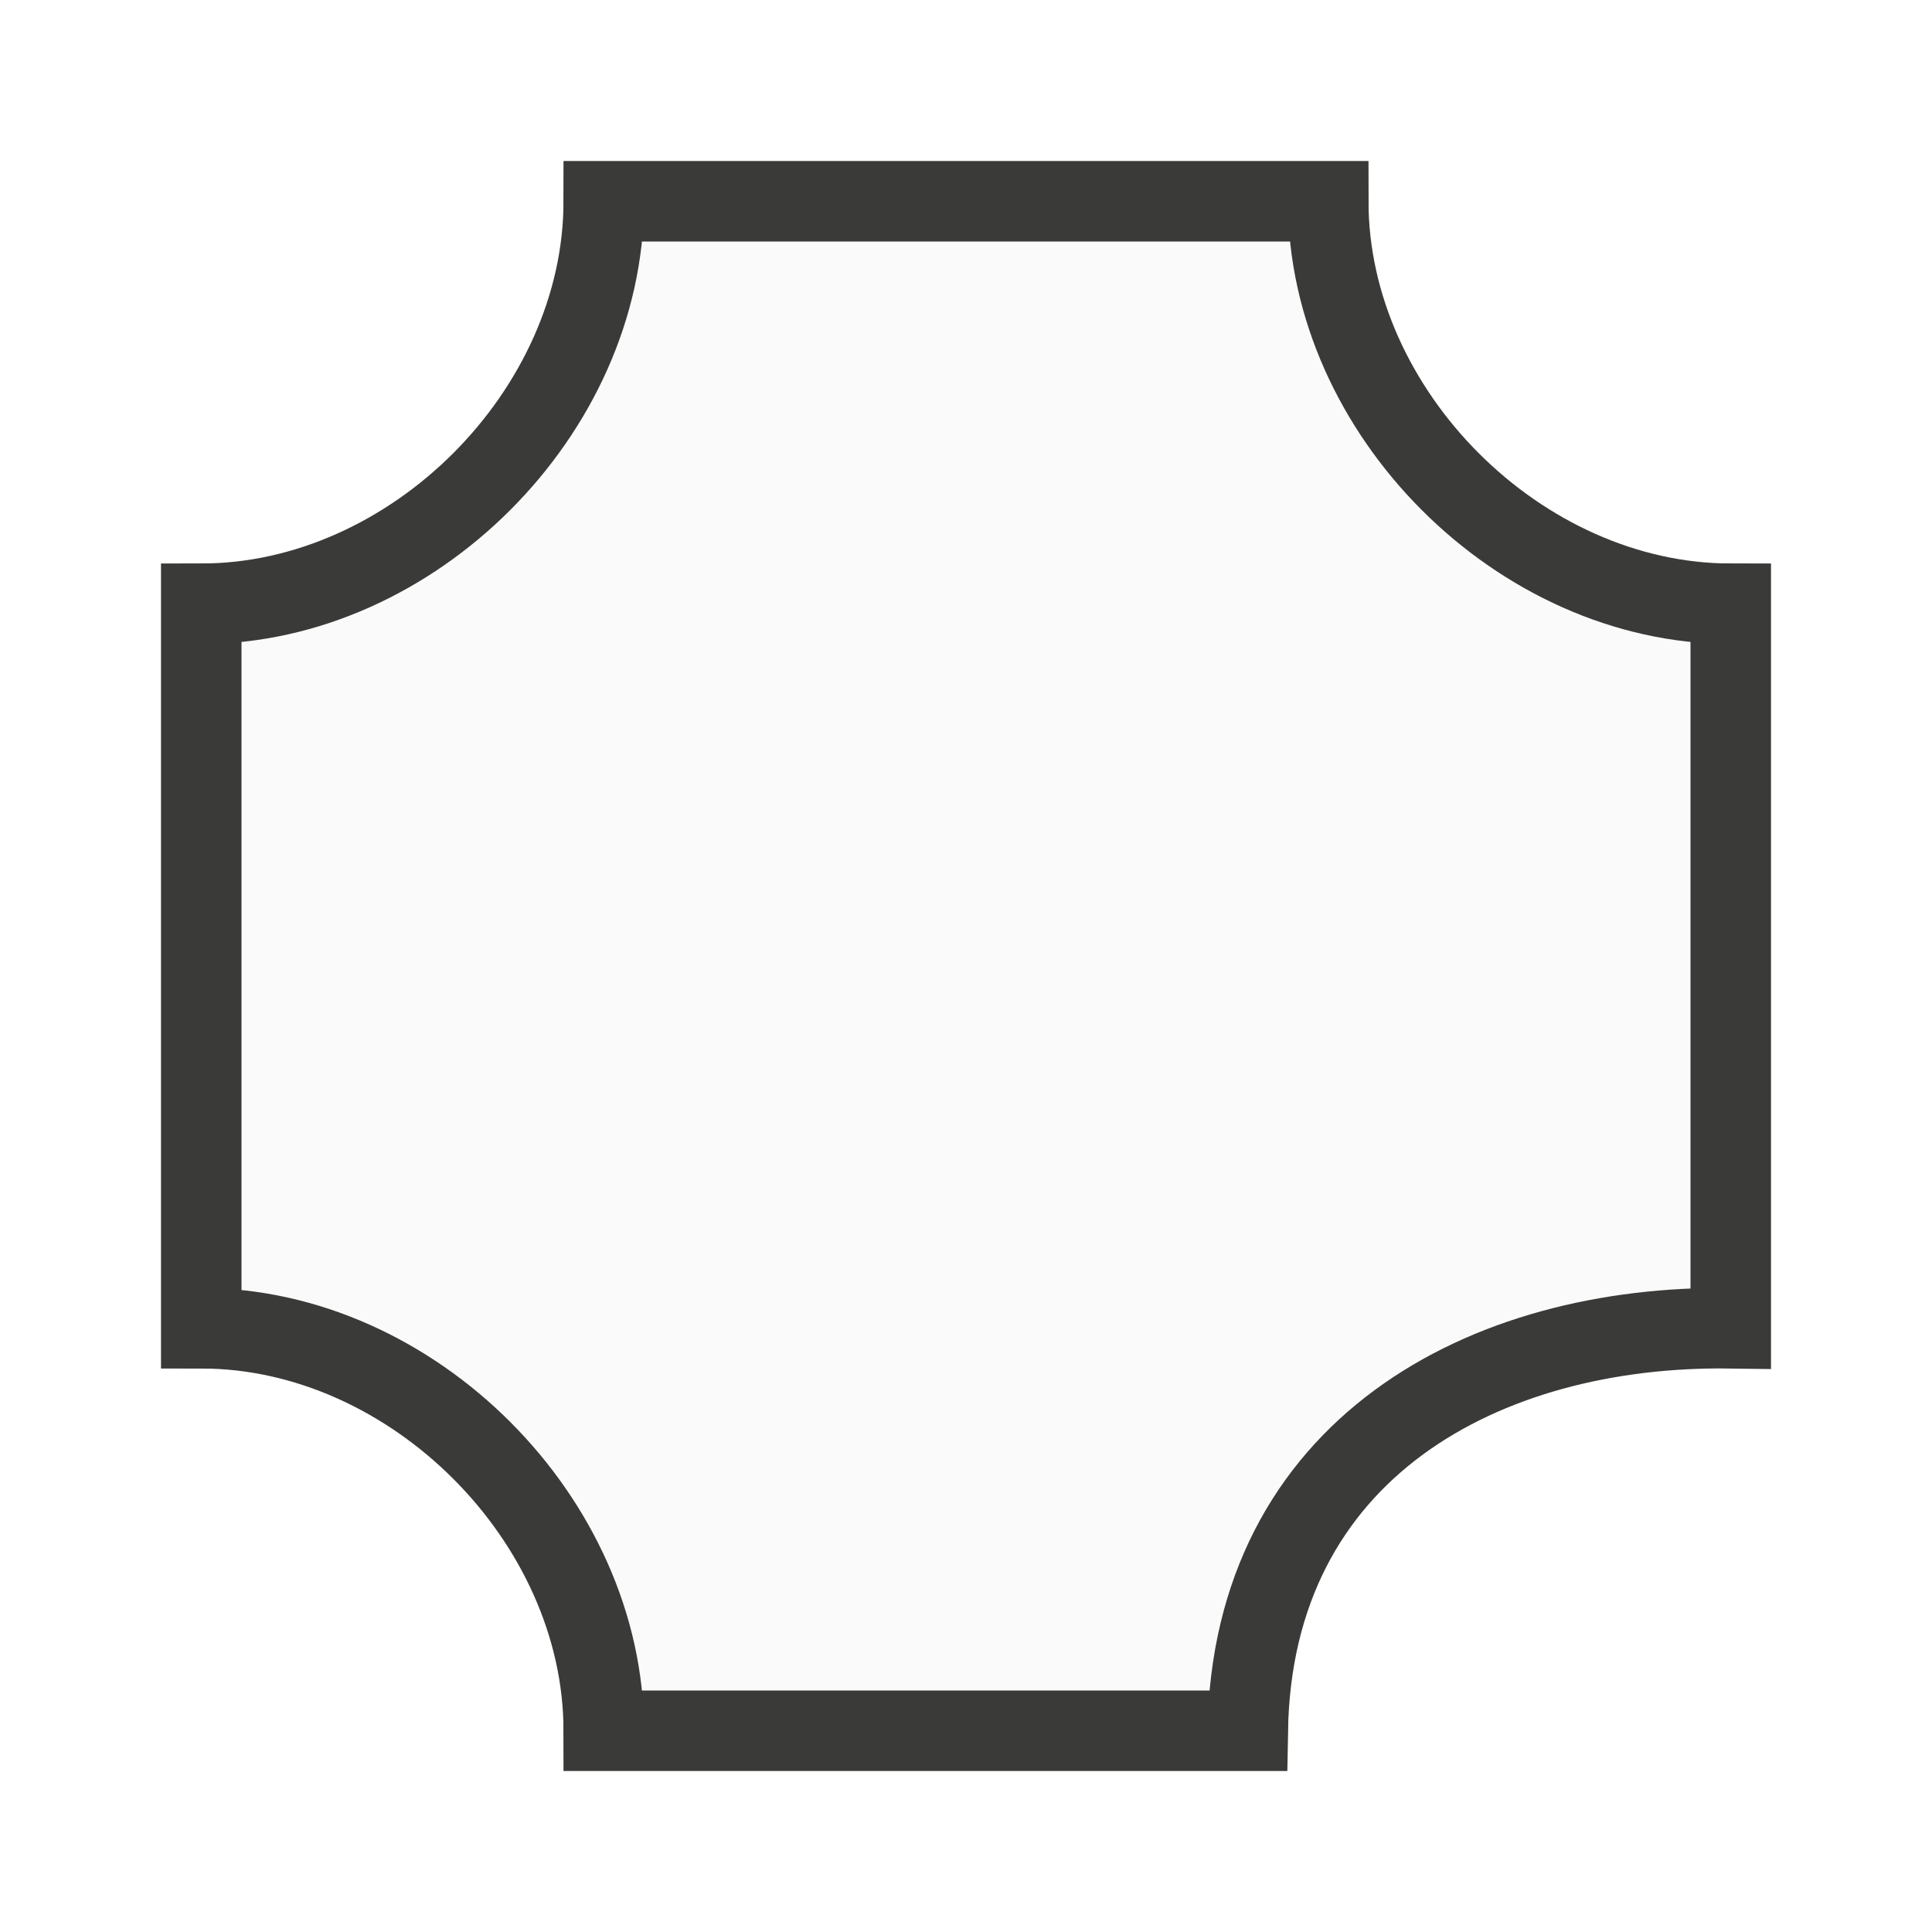
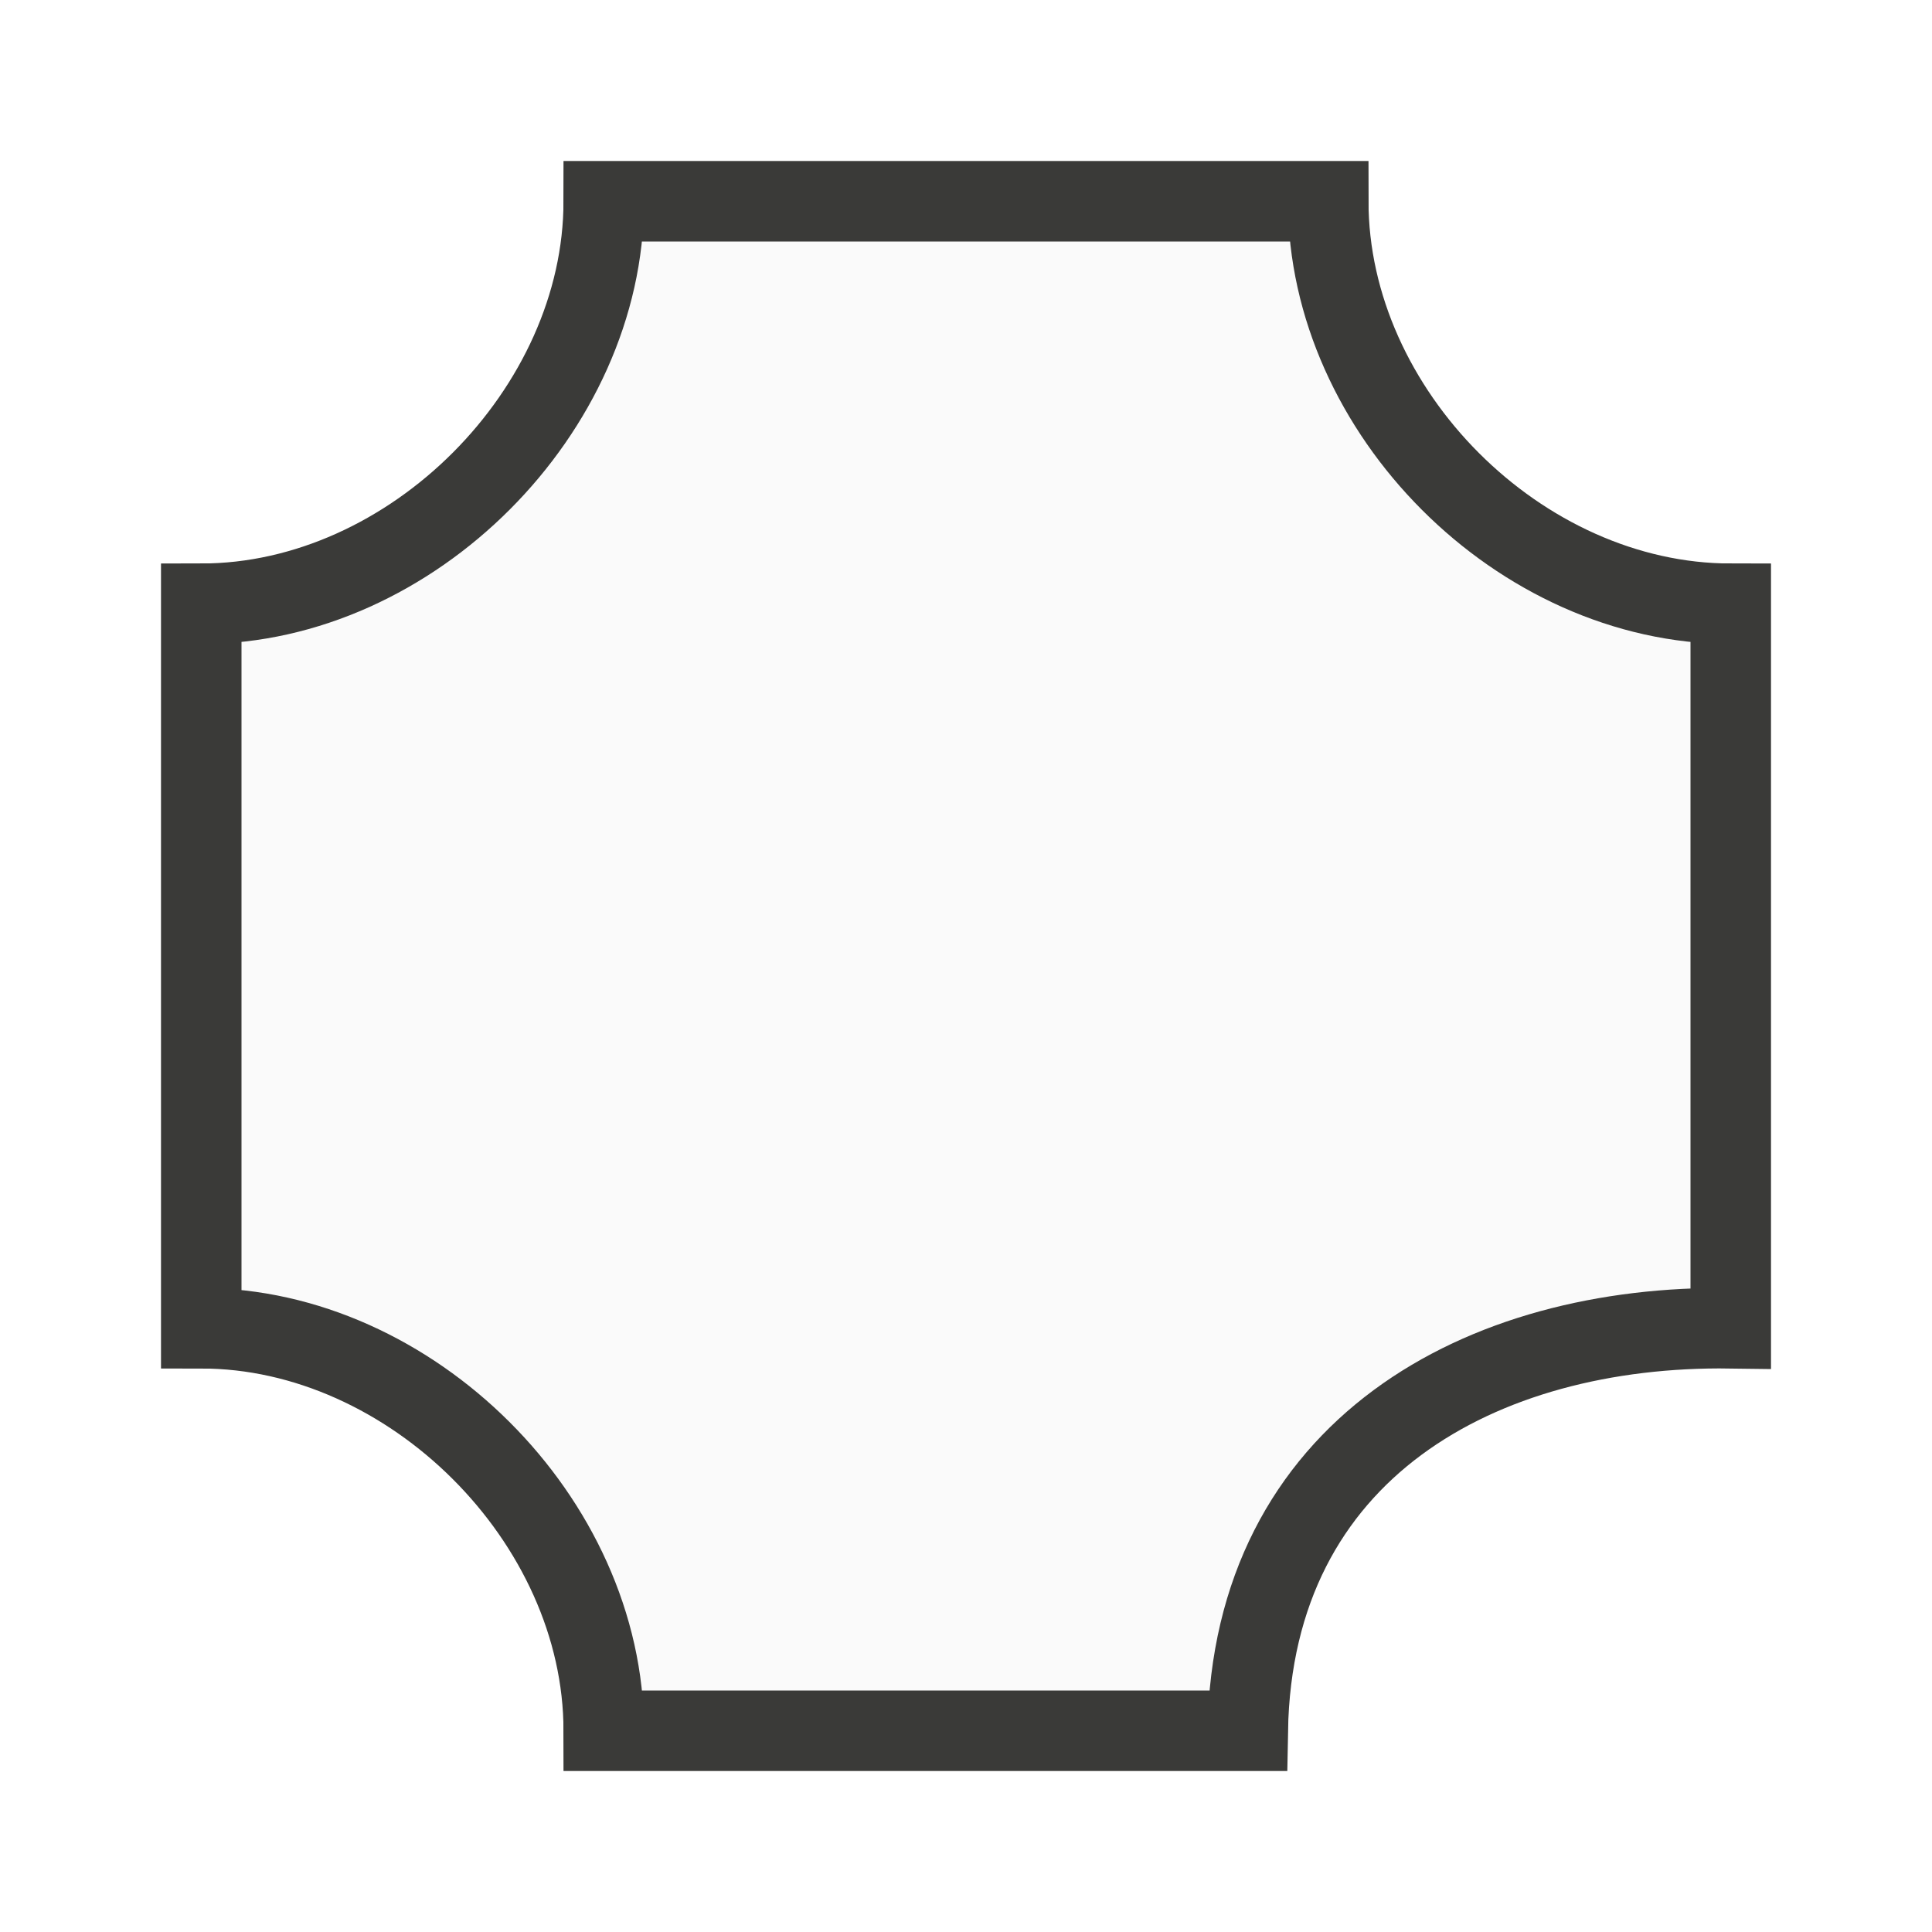
<svg xmlns="http://www.w3.org/2000/svg" viewBox="0 0 24 24">
-   <path class="icn icn--shape-color" d="m7.5 2.5c0 2.623-2.377 5-5 5v9c2.623 0 5 2.377 5 5h8c.058-3.5 2.935-5.043 6-5v-9c-2.623 0-5-2.377-5-5z" fill="#fafafa" stroke="#3a3a38" stroke-linecap="round" stroke-linejoin="miter" />
+   <path class="icn icn--shape-color" d="m7.5 2.5c0 2.6-2.386 5-5 5v9c2.6 0 5 2.38 5 5h8c.06-3.5 2.9-5.043 6-5v-9c-2.62 0-5-2.386-5-5z" fill="#fafafa" stroke="#3a3a38" stroke-linecap="round" stroke-linejoin="miter" />
</svg>
